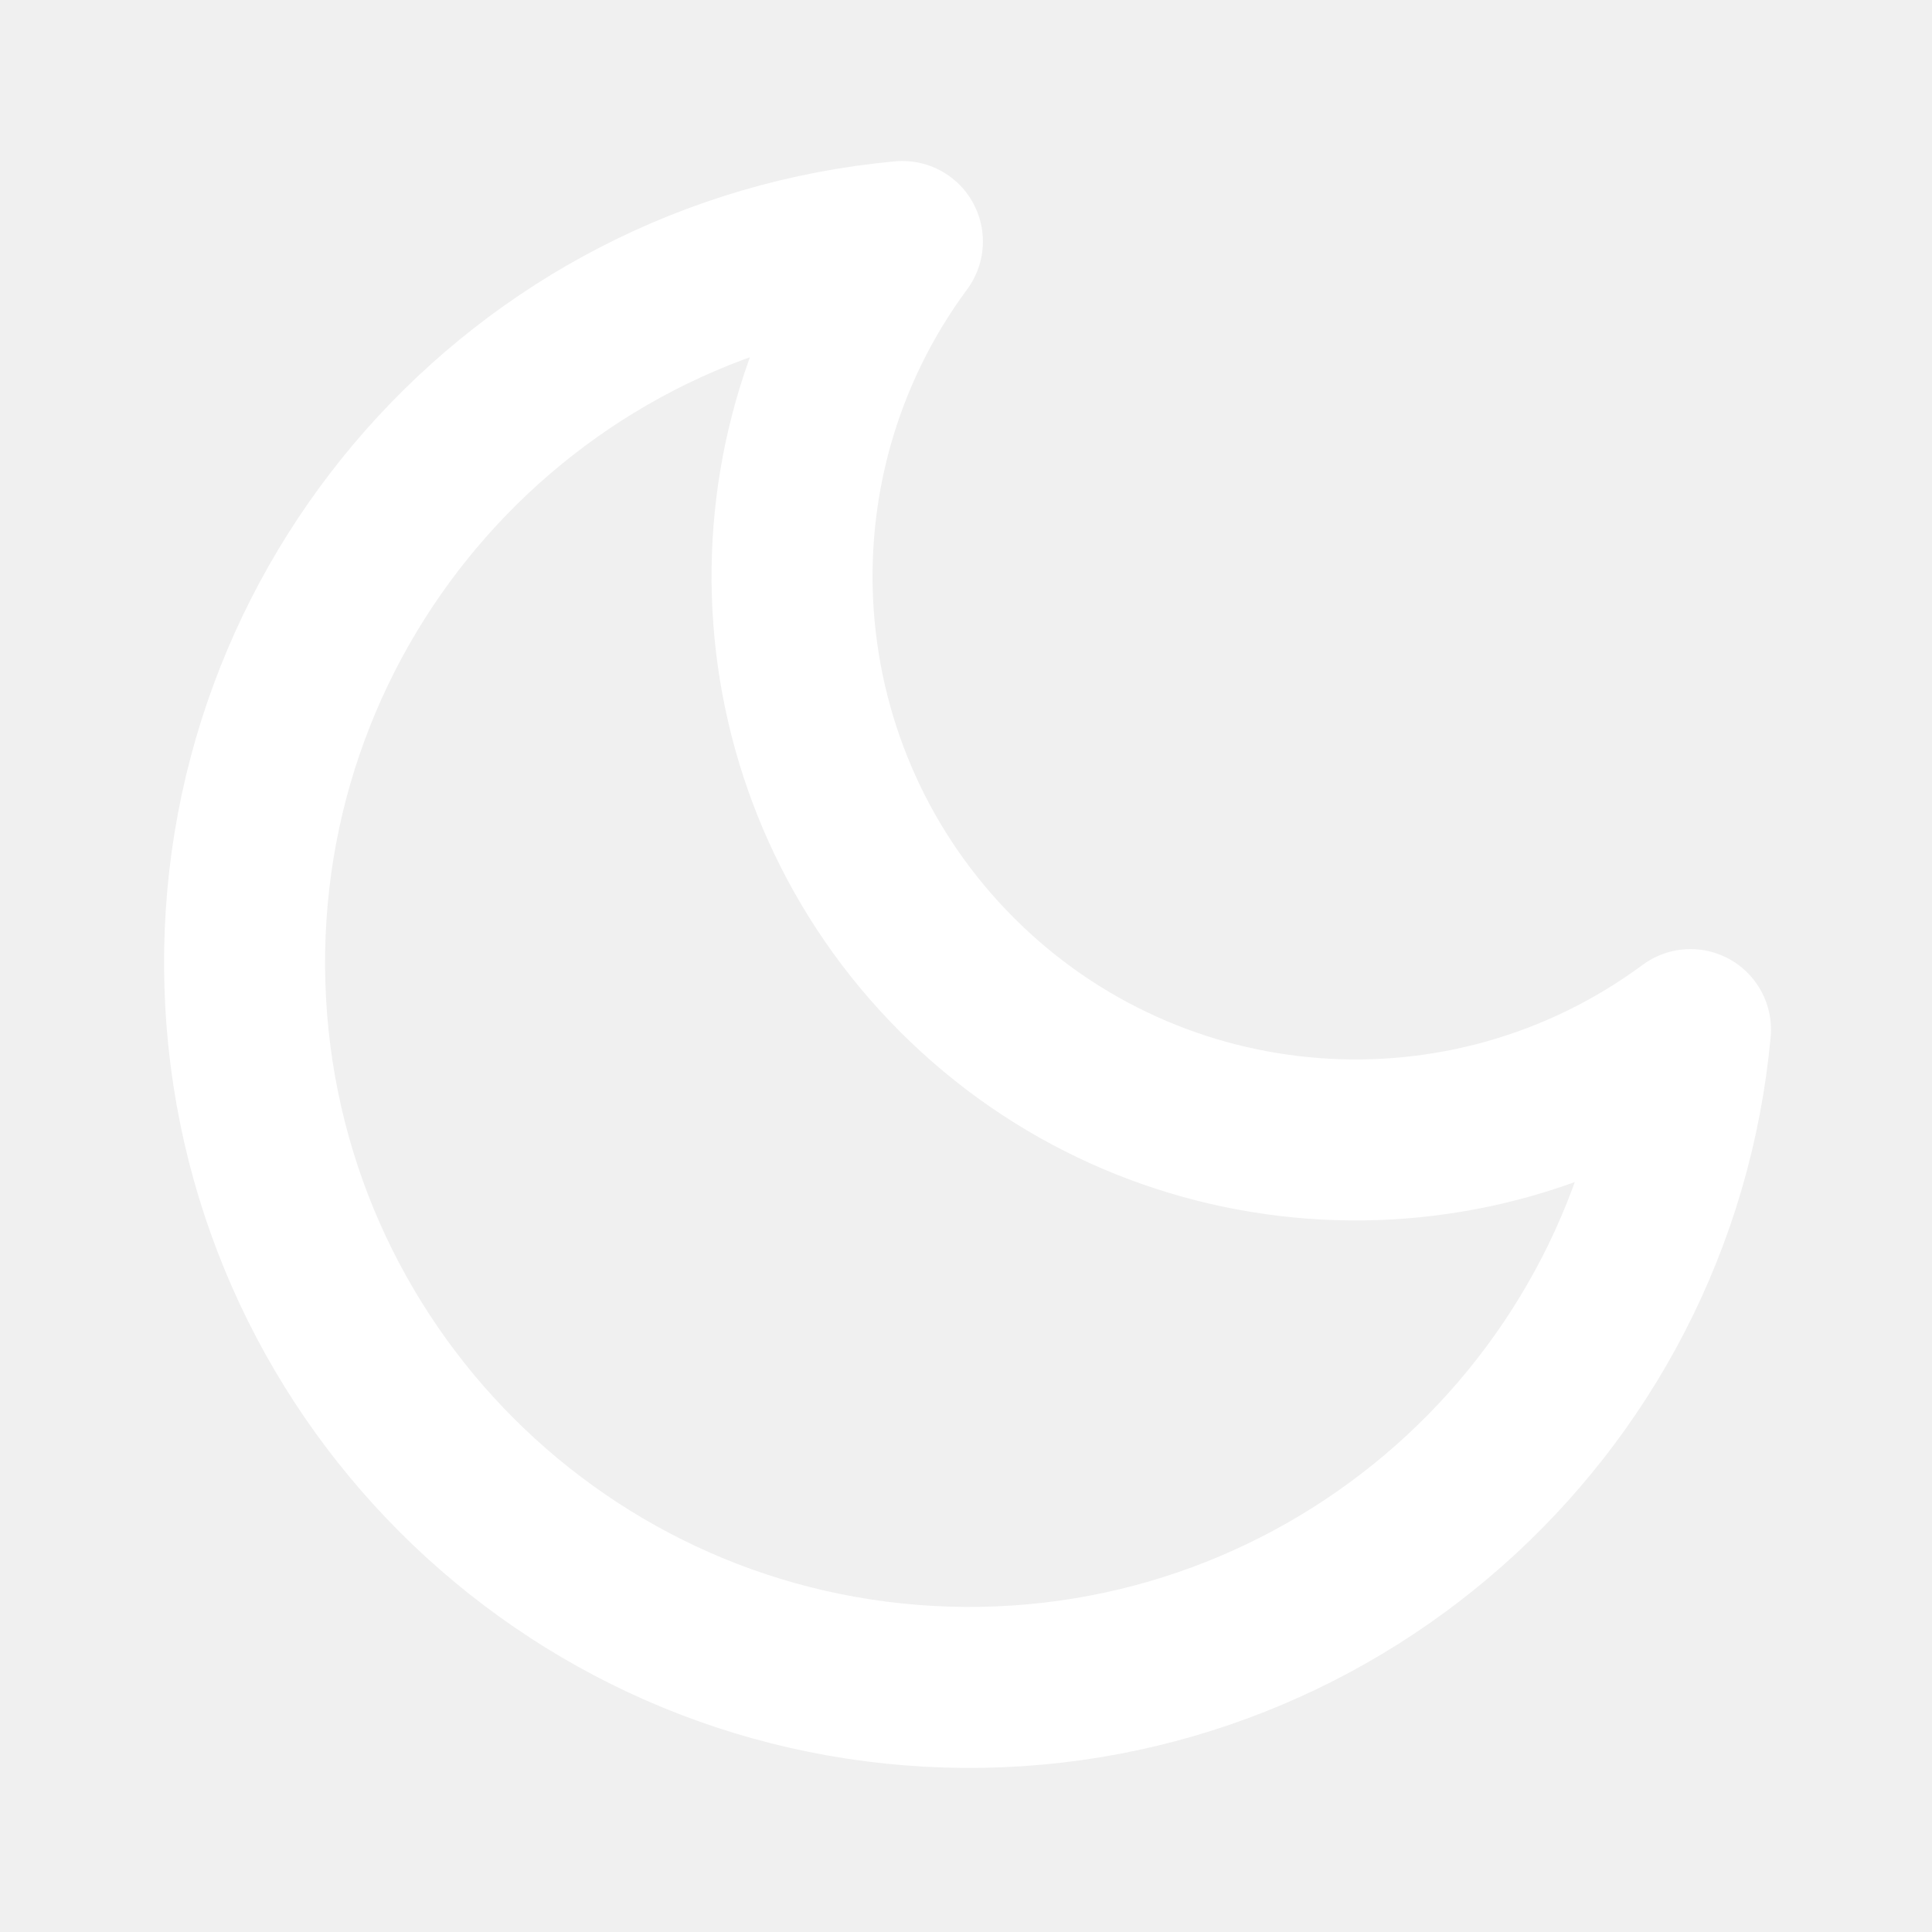
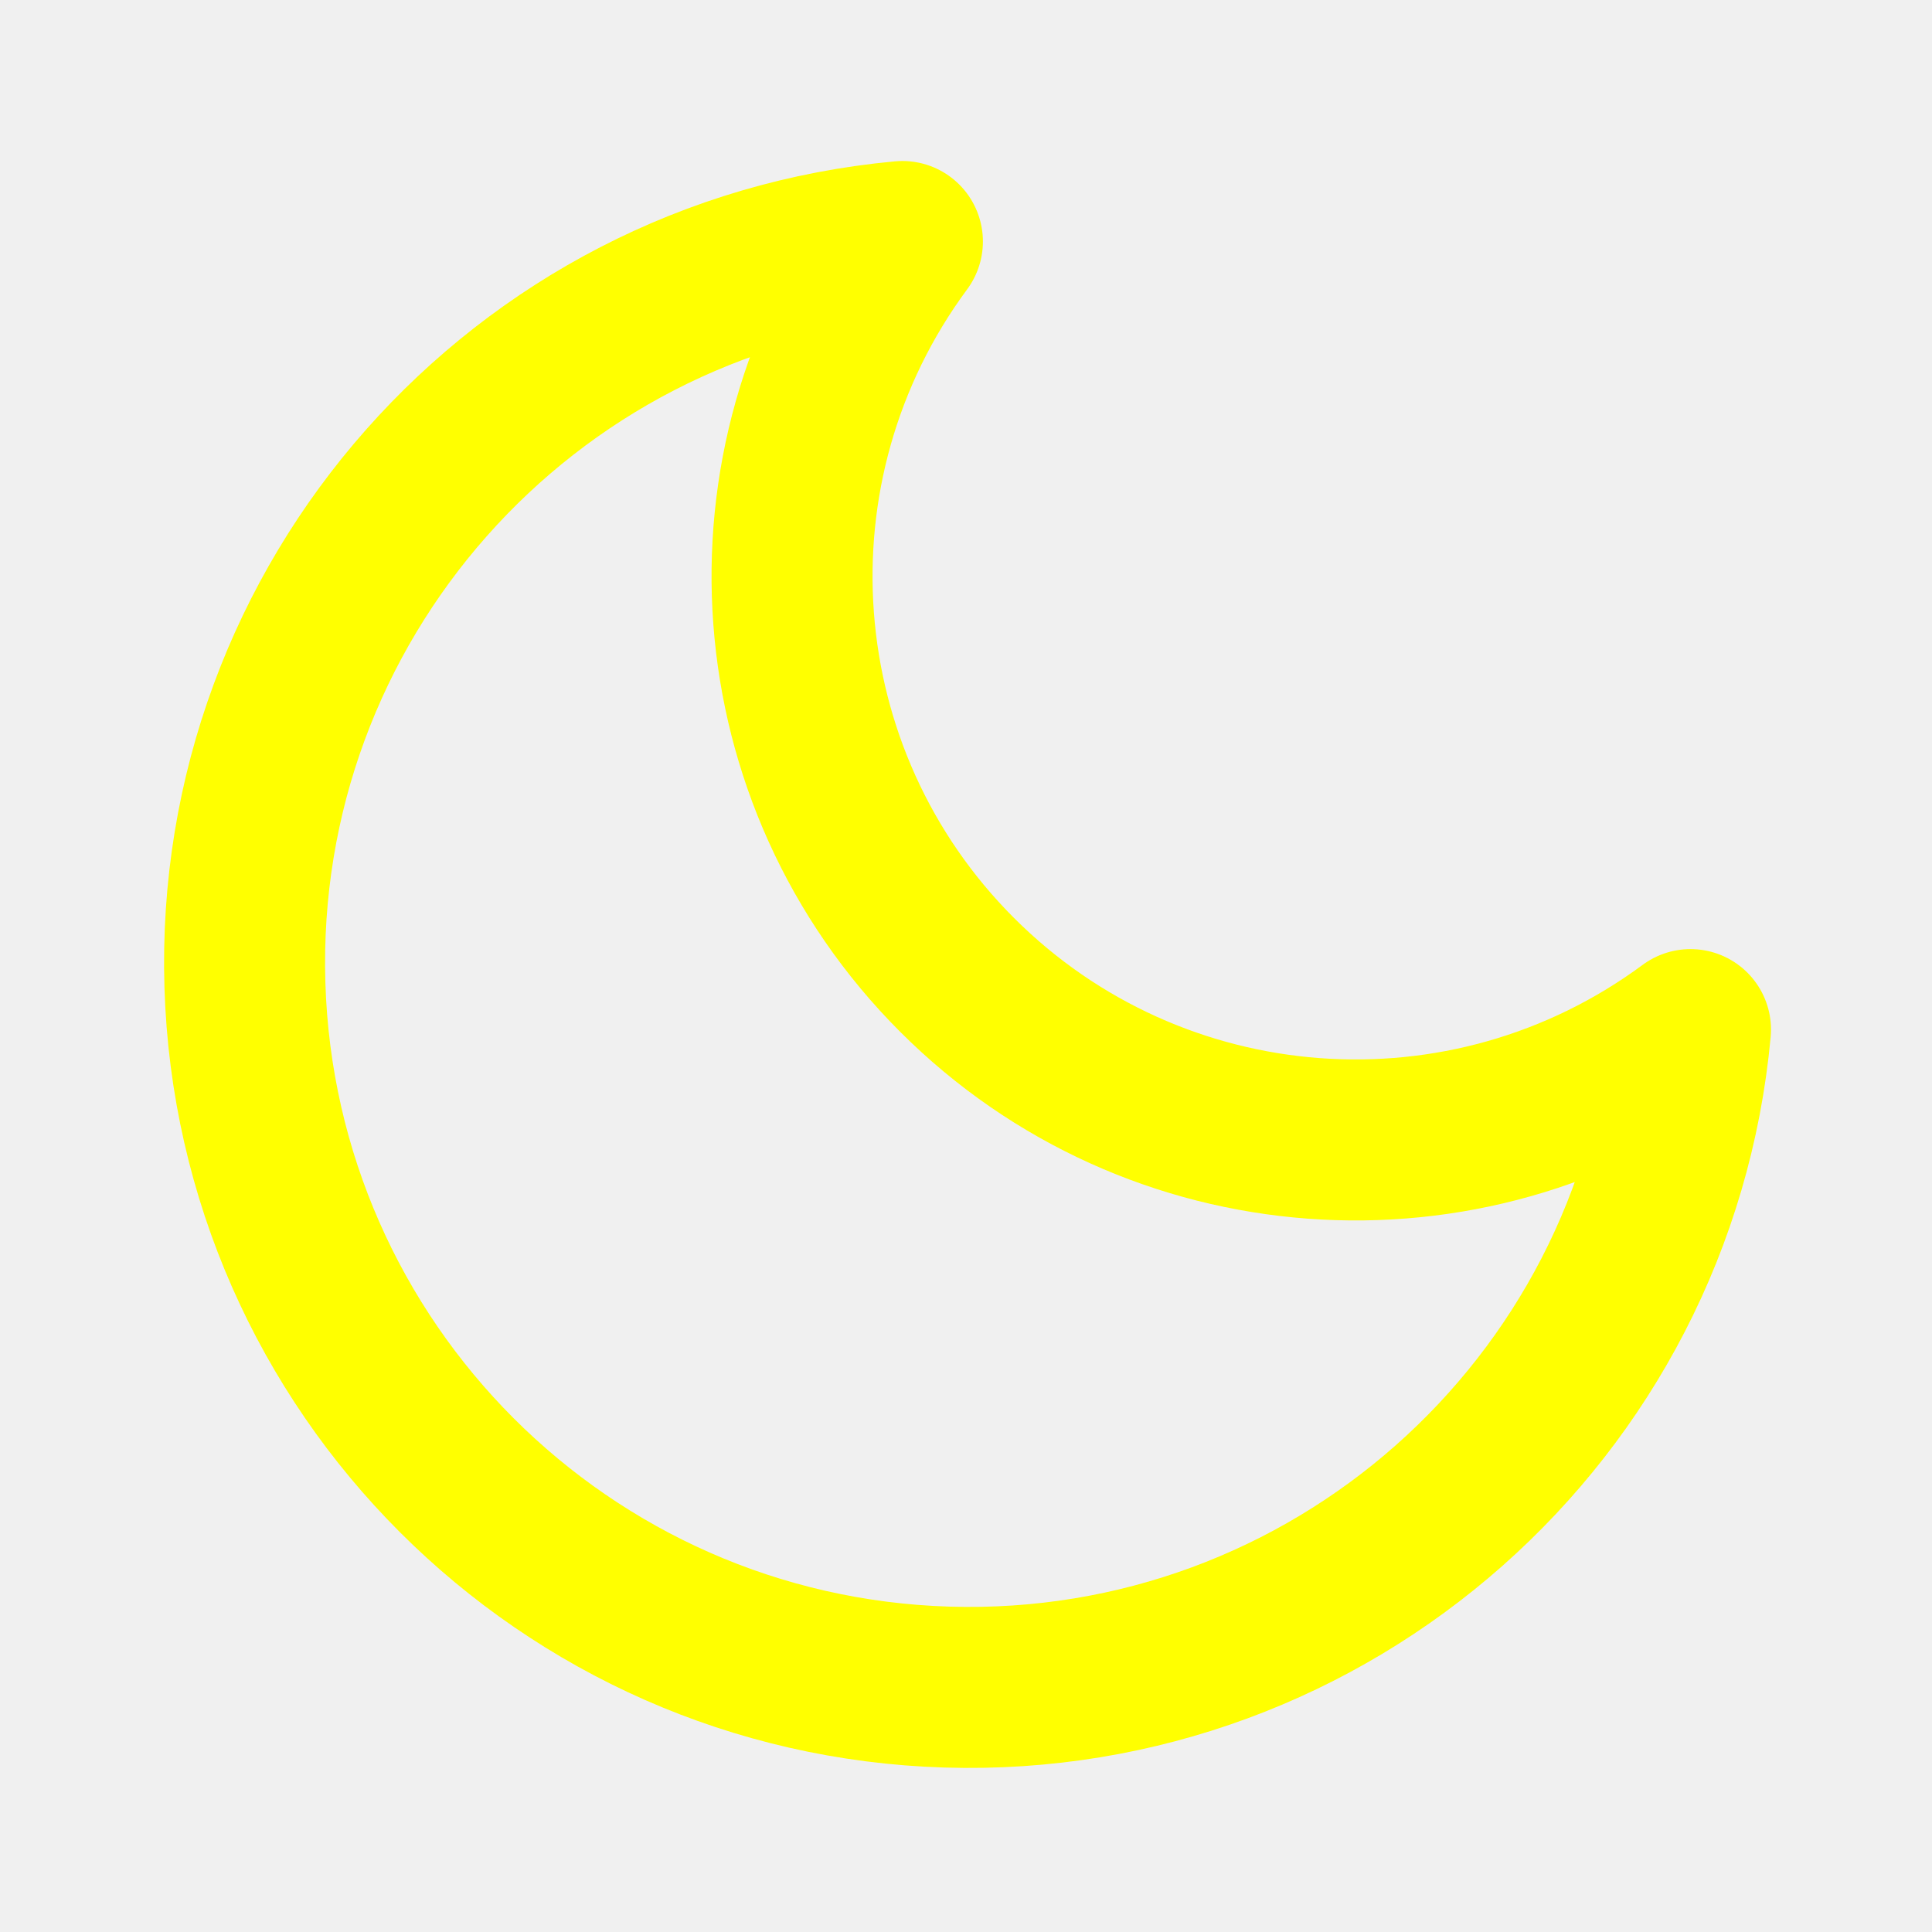
- <svg xmlns="http://www.w3.org/2000/svg" width="24" height="24" viewBox="0 0 24 24" fill="none" stroke="white" stroke-width="2" stroke-linecap="round" stroke-linejoin="round" class="feather feather-moon">
+ <svg xmlns="http://www.w3.org/2000/svg" width="24" height="24" viewBox="0 0 24 24" fill="none" stroke="#ffff00" stroke-width="2" stroke-linecap="round" stroke-linejoin="round" class="feather feather-moon">
  <path d="M21 12.79A9 9 0 1 1 11.21 3 7 7 0 0 0 21 12.79z" />
</svg>
